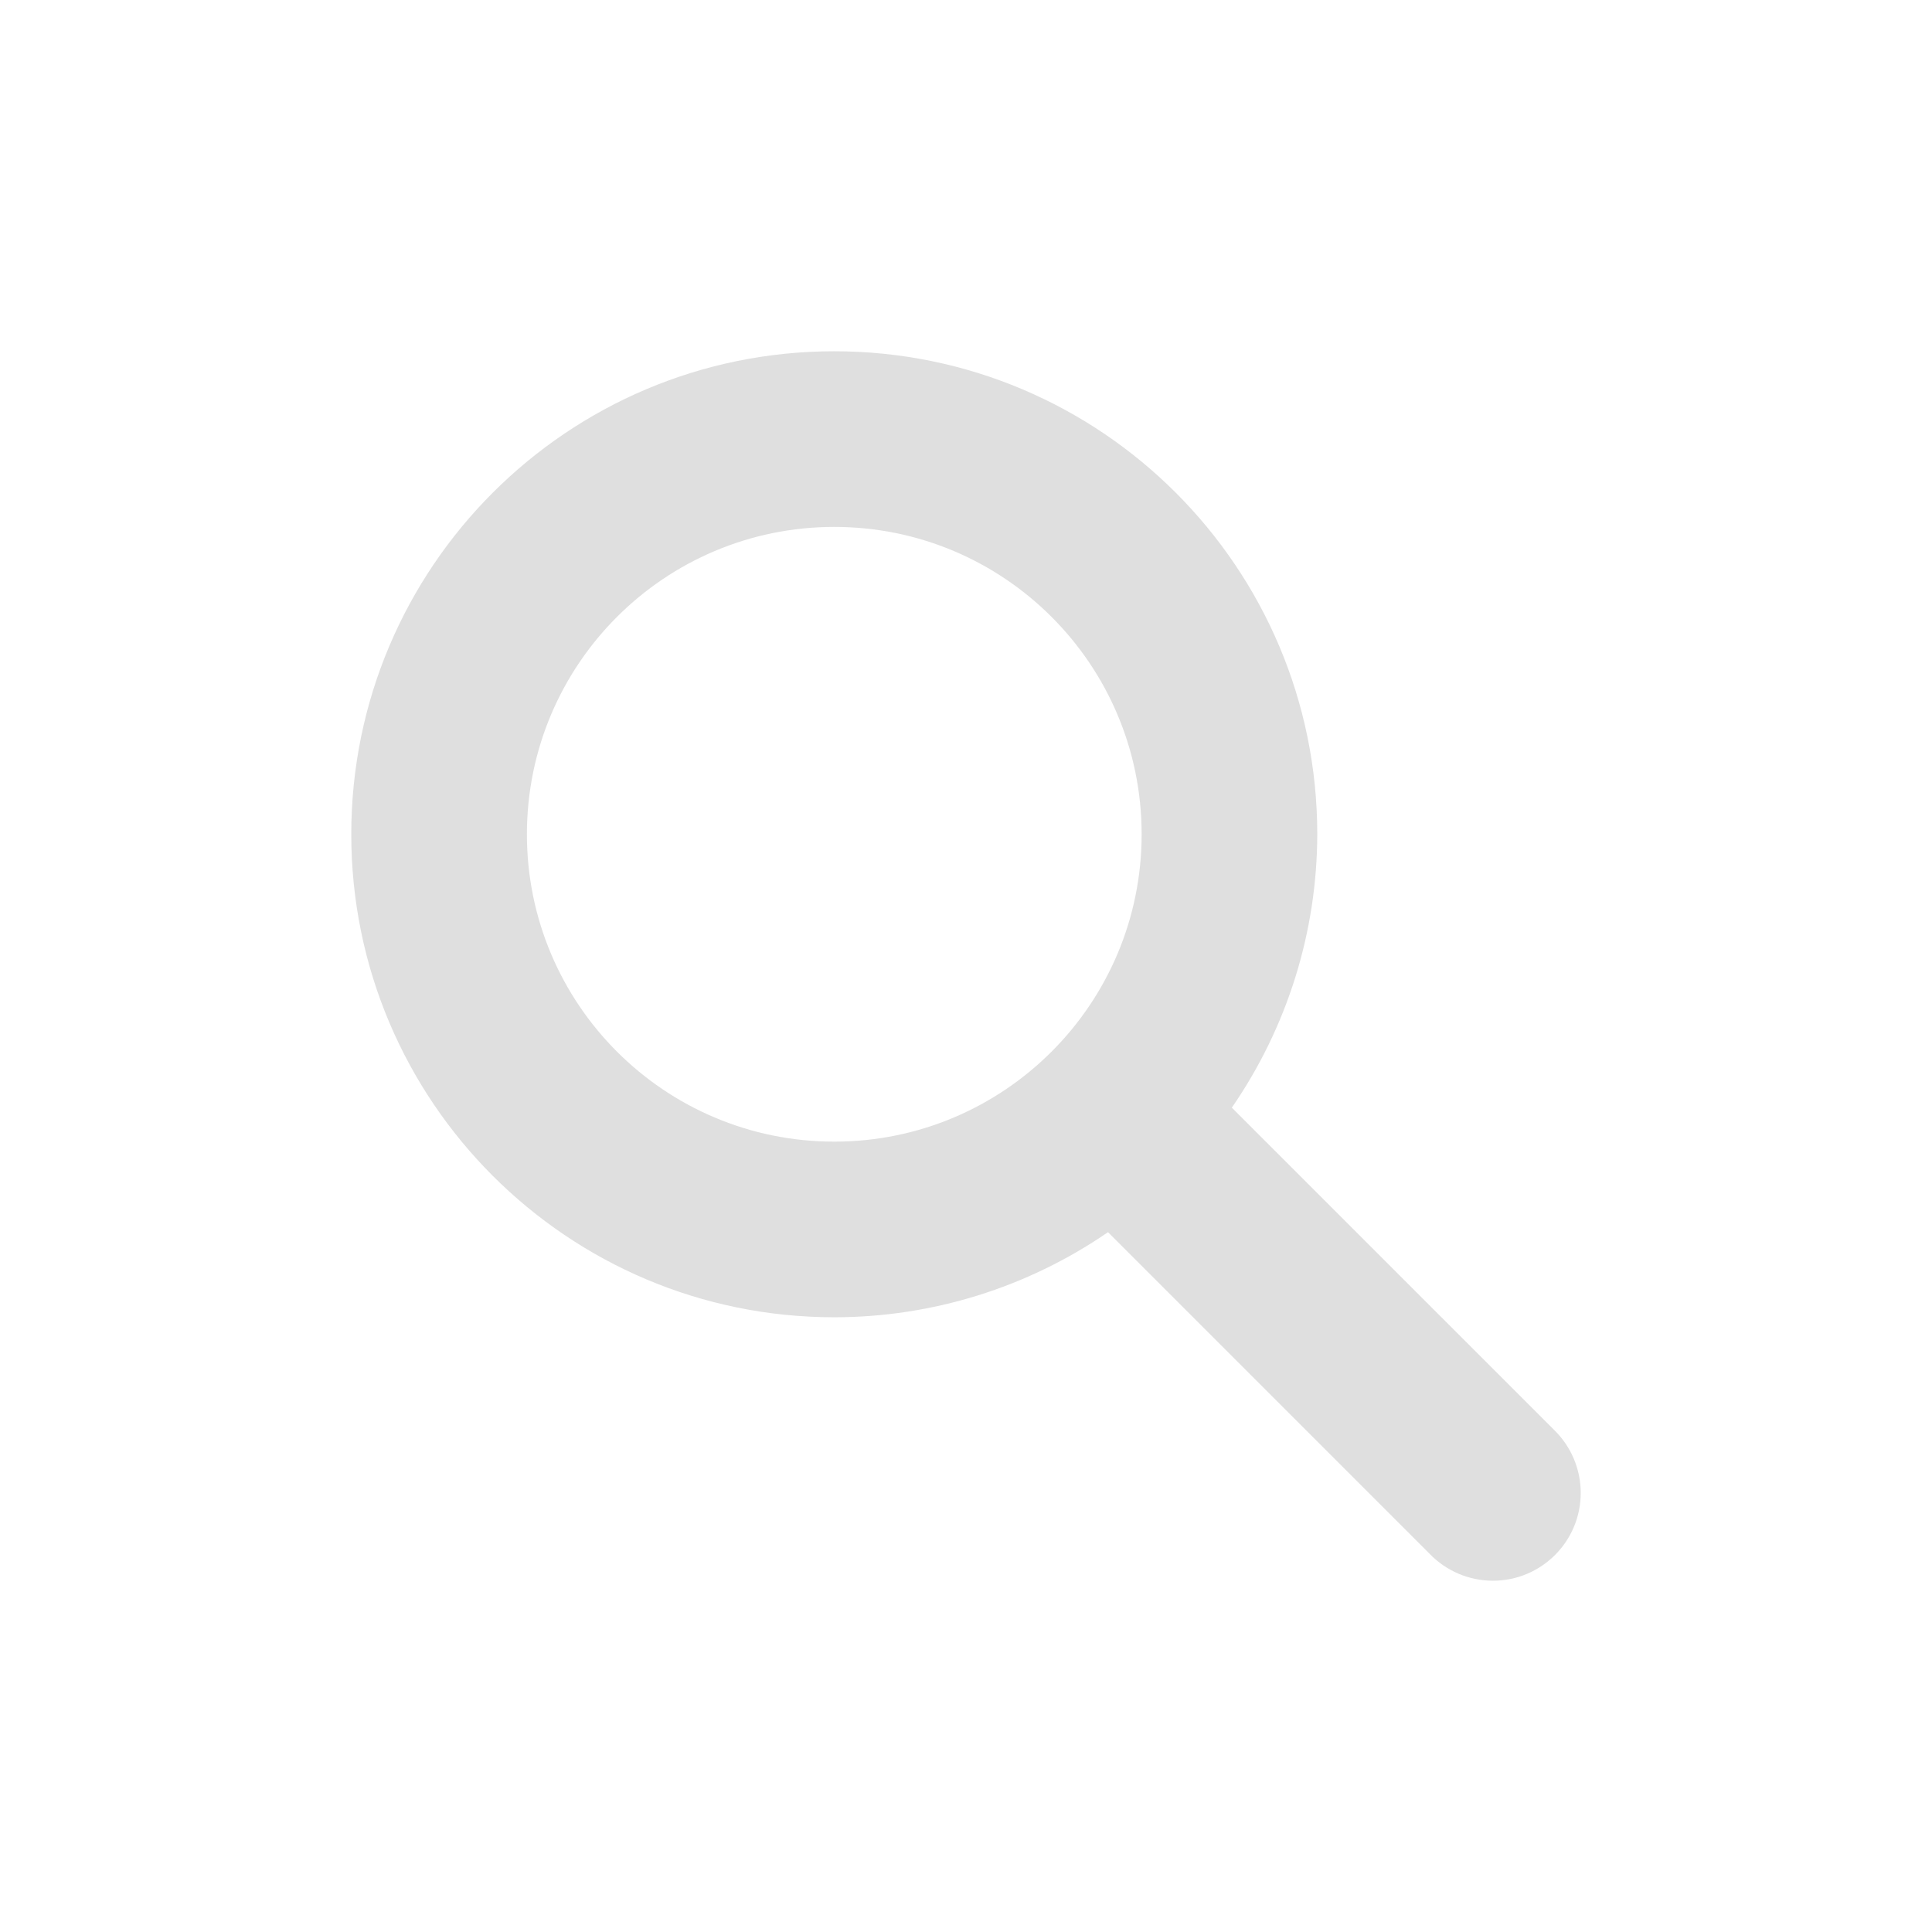
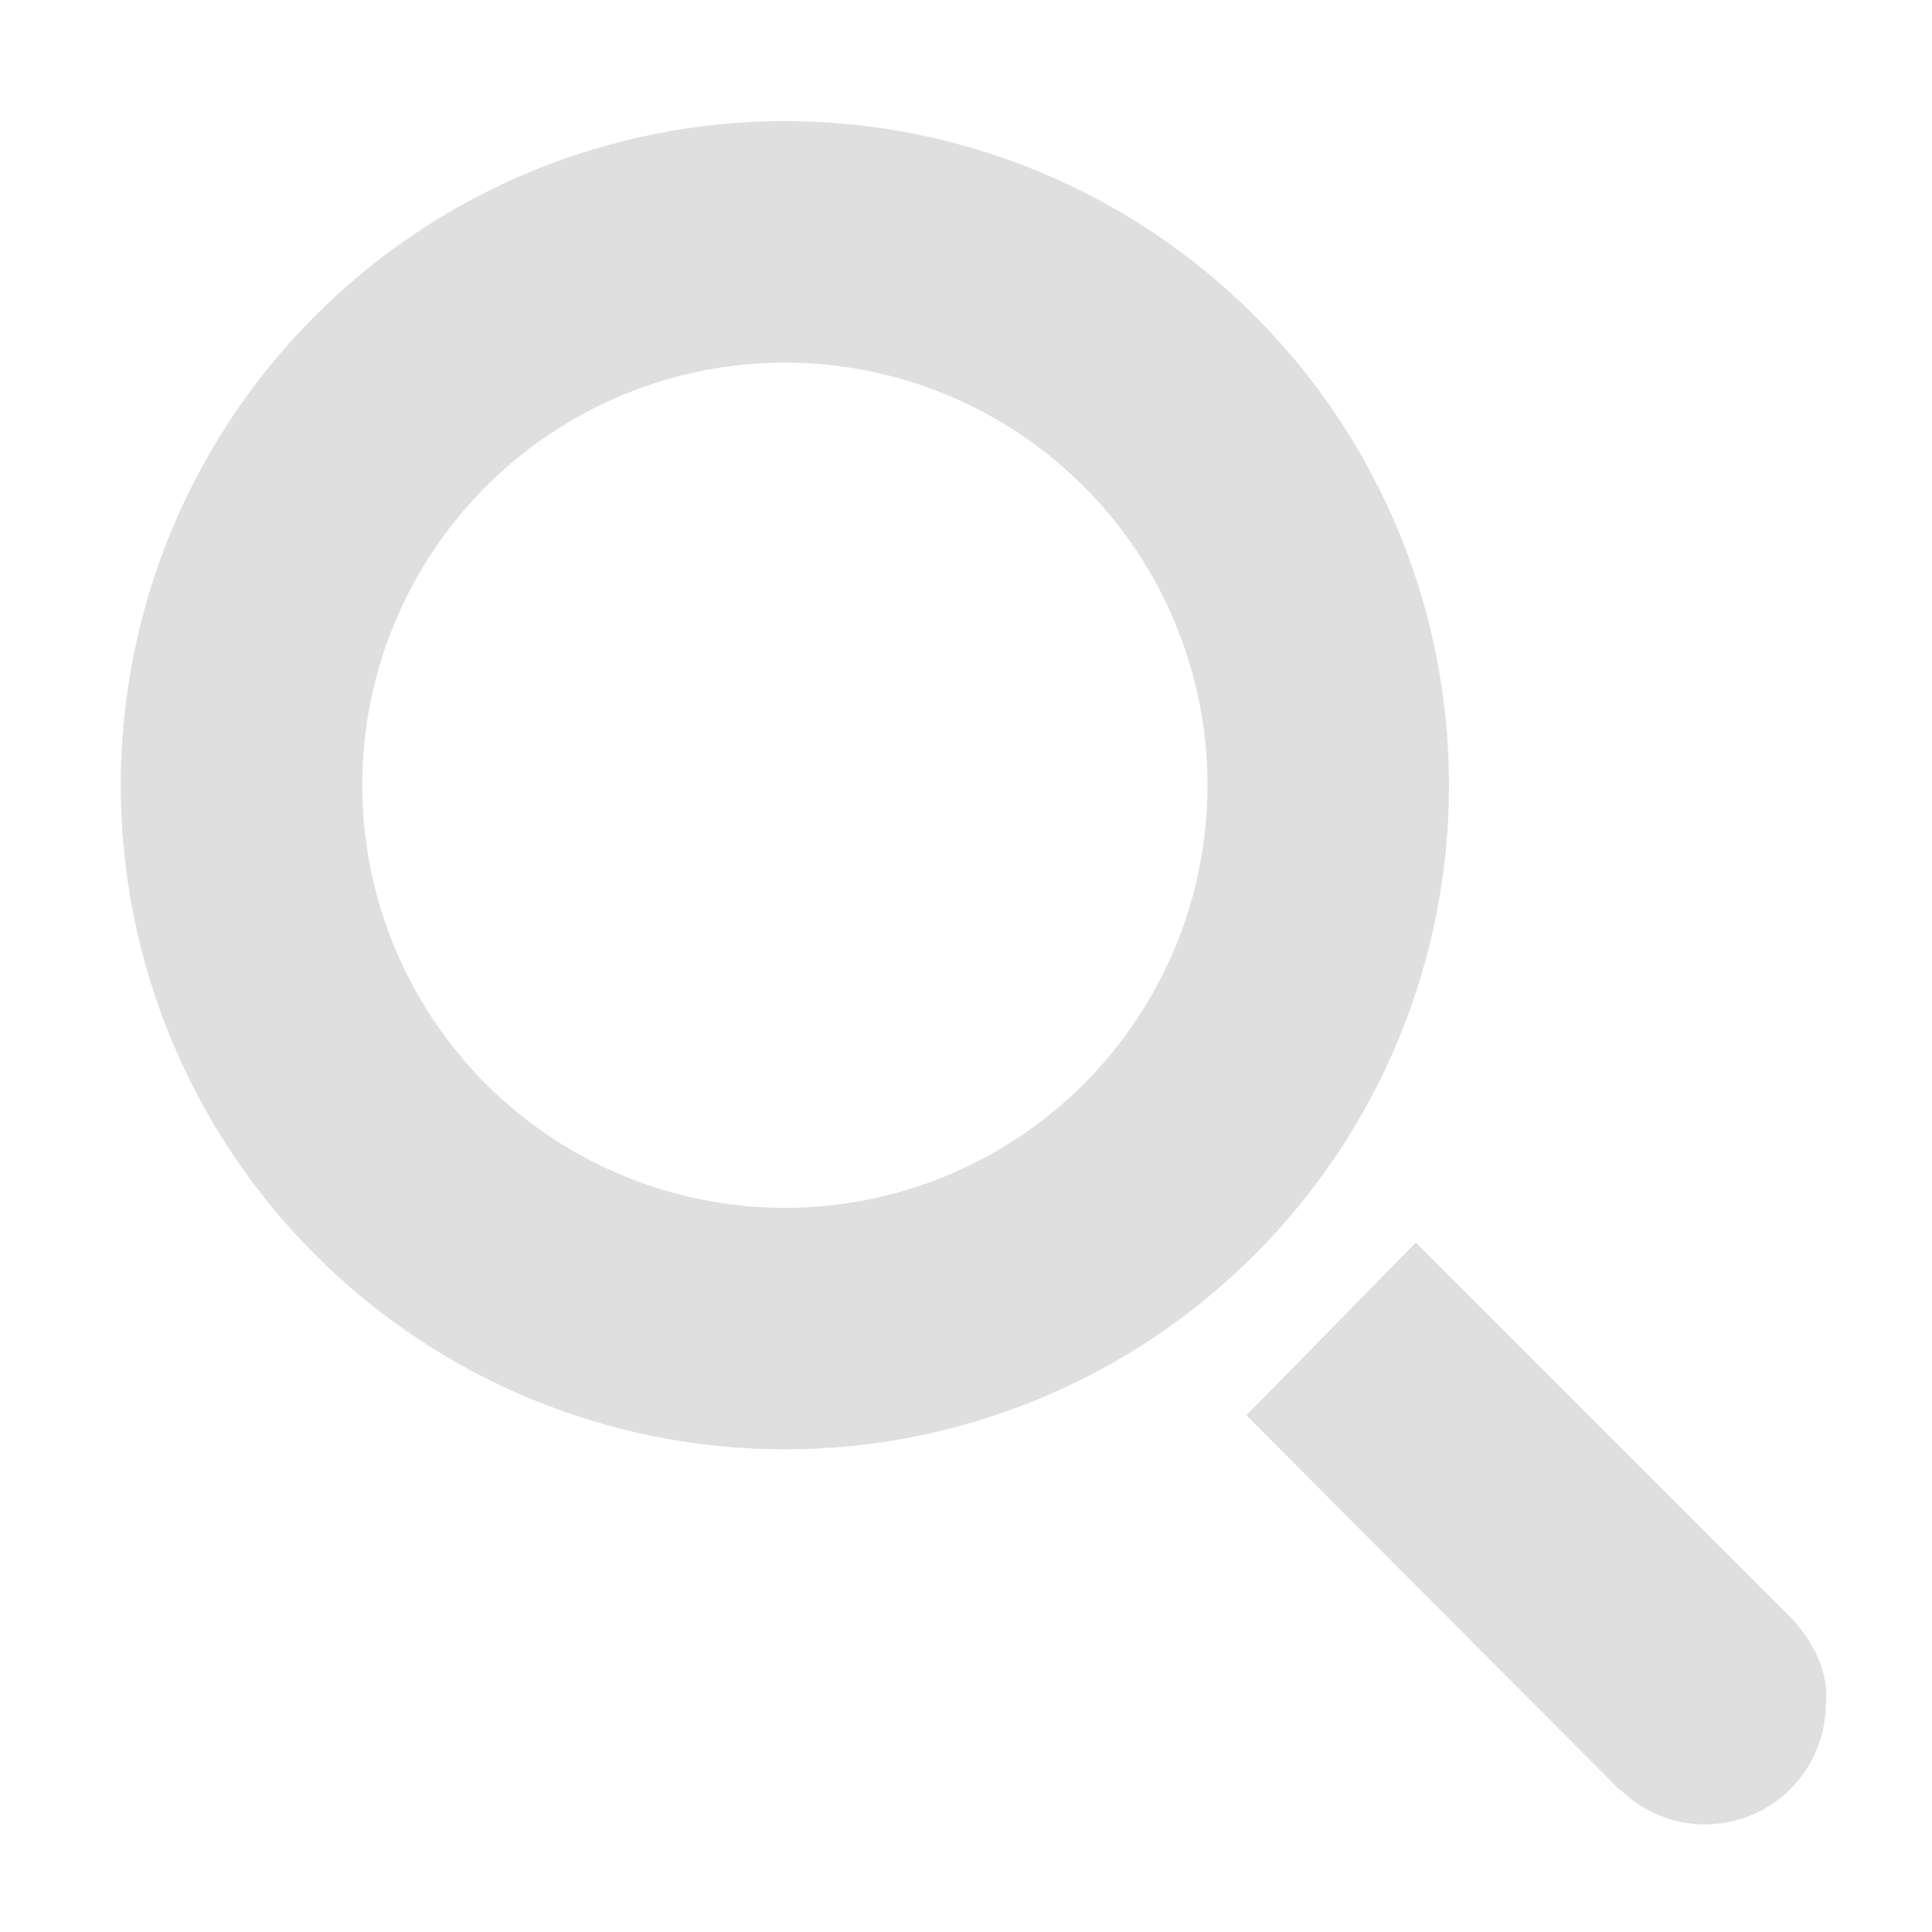
<svg xmlns="http://www.w3.org/2000/svg" width="22" height="22" version="1.1">
  <defs>
    <style id="current-color-scheme" type="text/css">
   .ColorScheme-Text { color:#dfdfdf; } .ColorScheme-Highlight { color:#4285f4; } .ColorScheme-NeutralText { color:#ff9800; } .ColorScheme-PositiveText { color:#4caf50; } .ColorScheme-NegativeText { color:#f44336; }
  </style>
  </defs>
-   <g transform="matrix(1,0,0,1,3,3)">
-     <path class="ColorScheme-Text" d="M 6.5 1 A 5.5 5.5 0 0 0 1 6.5 A 5.5 5.5 0 0 0 6.5 12 A 5.5 5.5 0 0 0 9.617 11.031 L 13.279 14.693 A 1 1 0 0 0 14 15 A 1 1 0 0 0 15 14 A 1 1 0 0 0 14.697 13.283 L 11.027 9.613 A 5.5 5.5 0 0 0 12 6.5 A 5.5 5.5 0 0 0 6.5 1 z M 6.5 3 A 3.5 3.5 0 0 1 10 6.5 A 3.5 3.5 0 0 1 6.5 10 A 3.5 3.5 0 0 1 3 6.5 A 3.5 3.5 0 0 1 6.5 3 z" style="fill:currentColor" />
+   <g transform="scale(1.375)">
+     <path style="fill:currentColor" class="ColorScheme-Text" d="M13.42 14.83L13.424 14.826C13.565 14.963 13.743 15.055 13.936 15.092C14.129 15.128 14.328 15.107 14.509 15.03C14.69 14.954 14.845 14.826 14.953 14.663C15.062 14.499 15.12 14.307 15.121 14.111C15.155 13.813 14.968 13.534 14.826 13.392L11.725 10.291L10.322 11.721L13.42 14.83Z" />
+     <path style="fill:currentColor" class="ColorScheme-Text" d="M6.5 1.003C5.041 1.003 3.642 1.582 2.611 2.614C1.579 3.645 1 5.044 1 6.503C1 7.962 1.579 9.361 2.611 10.392C3.642 11.424 5.041 12.003 6.5 12.003C7.959 12.003 9.358 11.424 10.389 10.392C11.421 9.361 12 7.962 12 6.503C12 5.044 11.421 3.645 10.389 2.614C9.358 1.582 7.959 1.003 6.5 1.003ZM6.5 3.003C7.428 3.003 8.319 3.372 8.975 4.028C9.631 4.684 10 5.575 10 6.503C10 7.431 9.631 8.321 8.975 8.978C8.319 9.634 7.428 10.003 6.5 10.003C5.572 10.003 4.681 9.634 4.025 8.978C3.369 8.321 3 7.431 3 6.503C3 5.575 3.369 4.684 4.025 4.028C4.681 3.372 5.572 3.003 6.5 3.003Z" />
  </g>
</svg>
